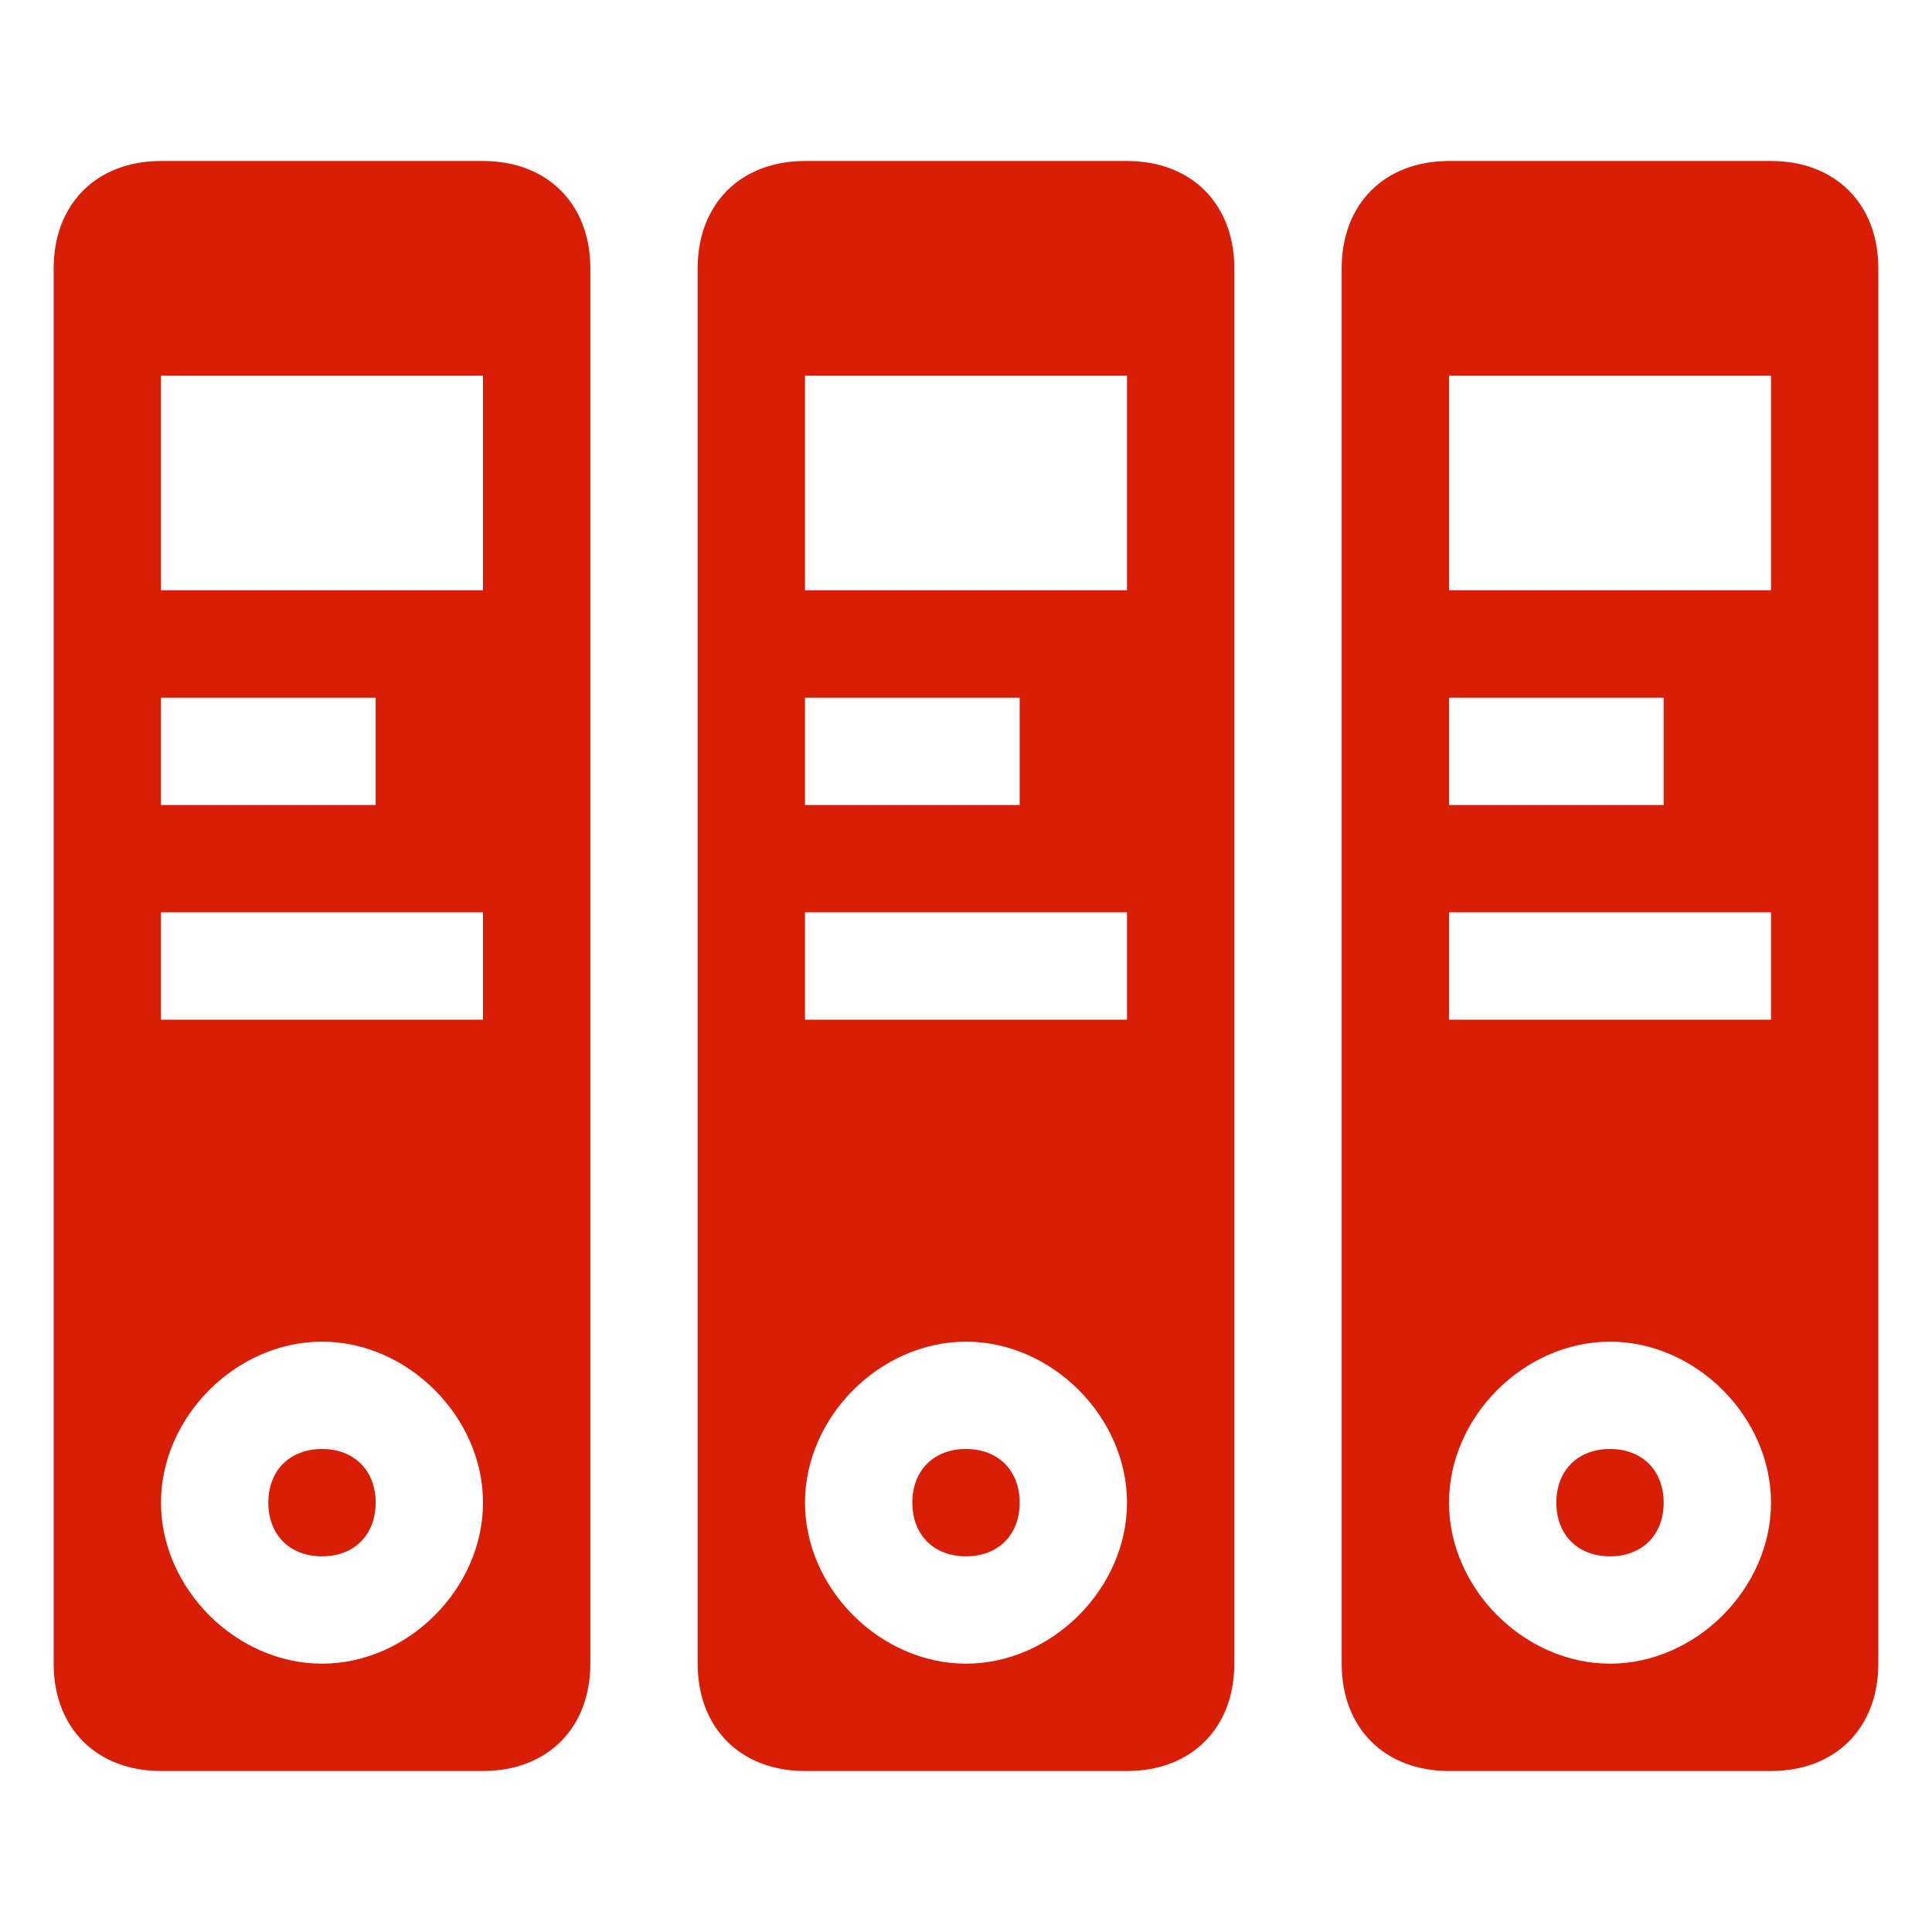
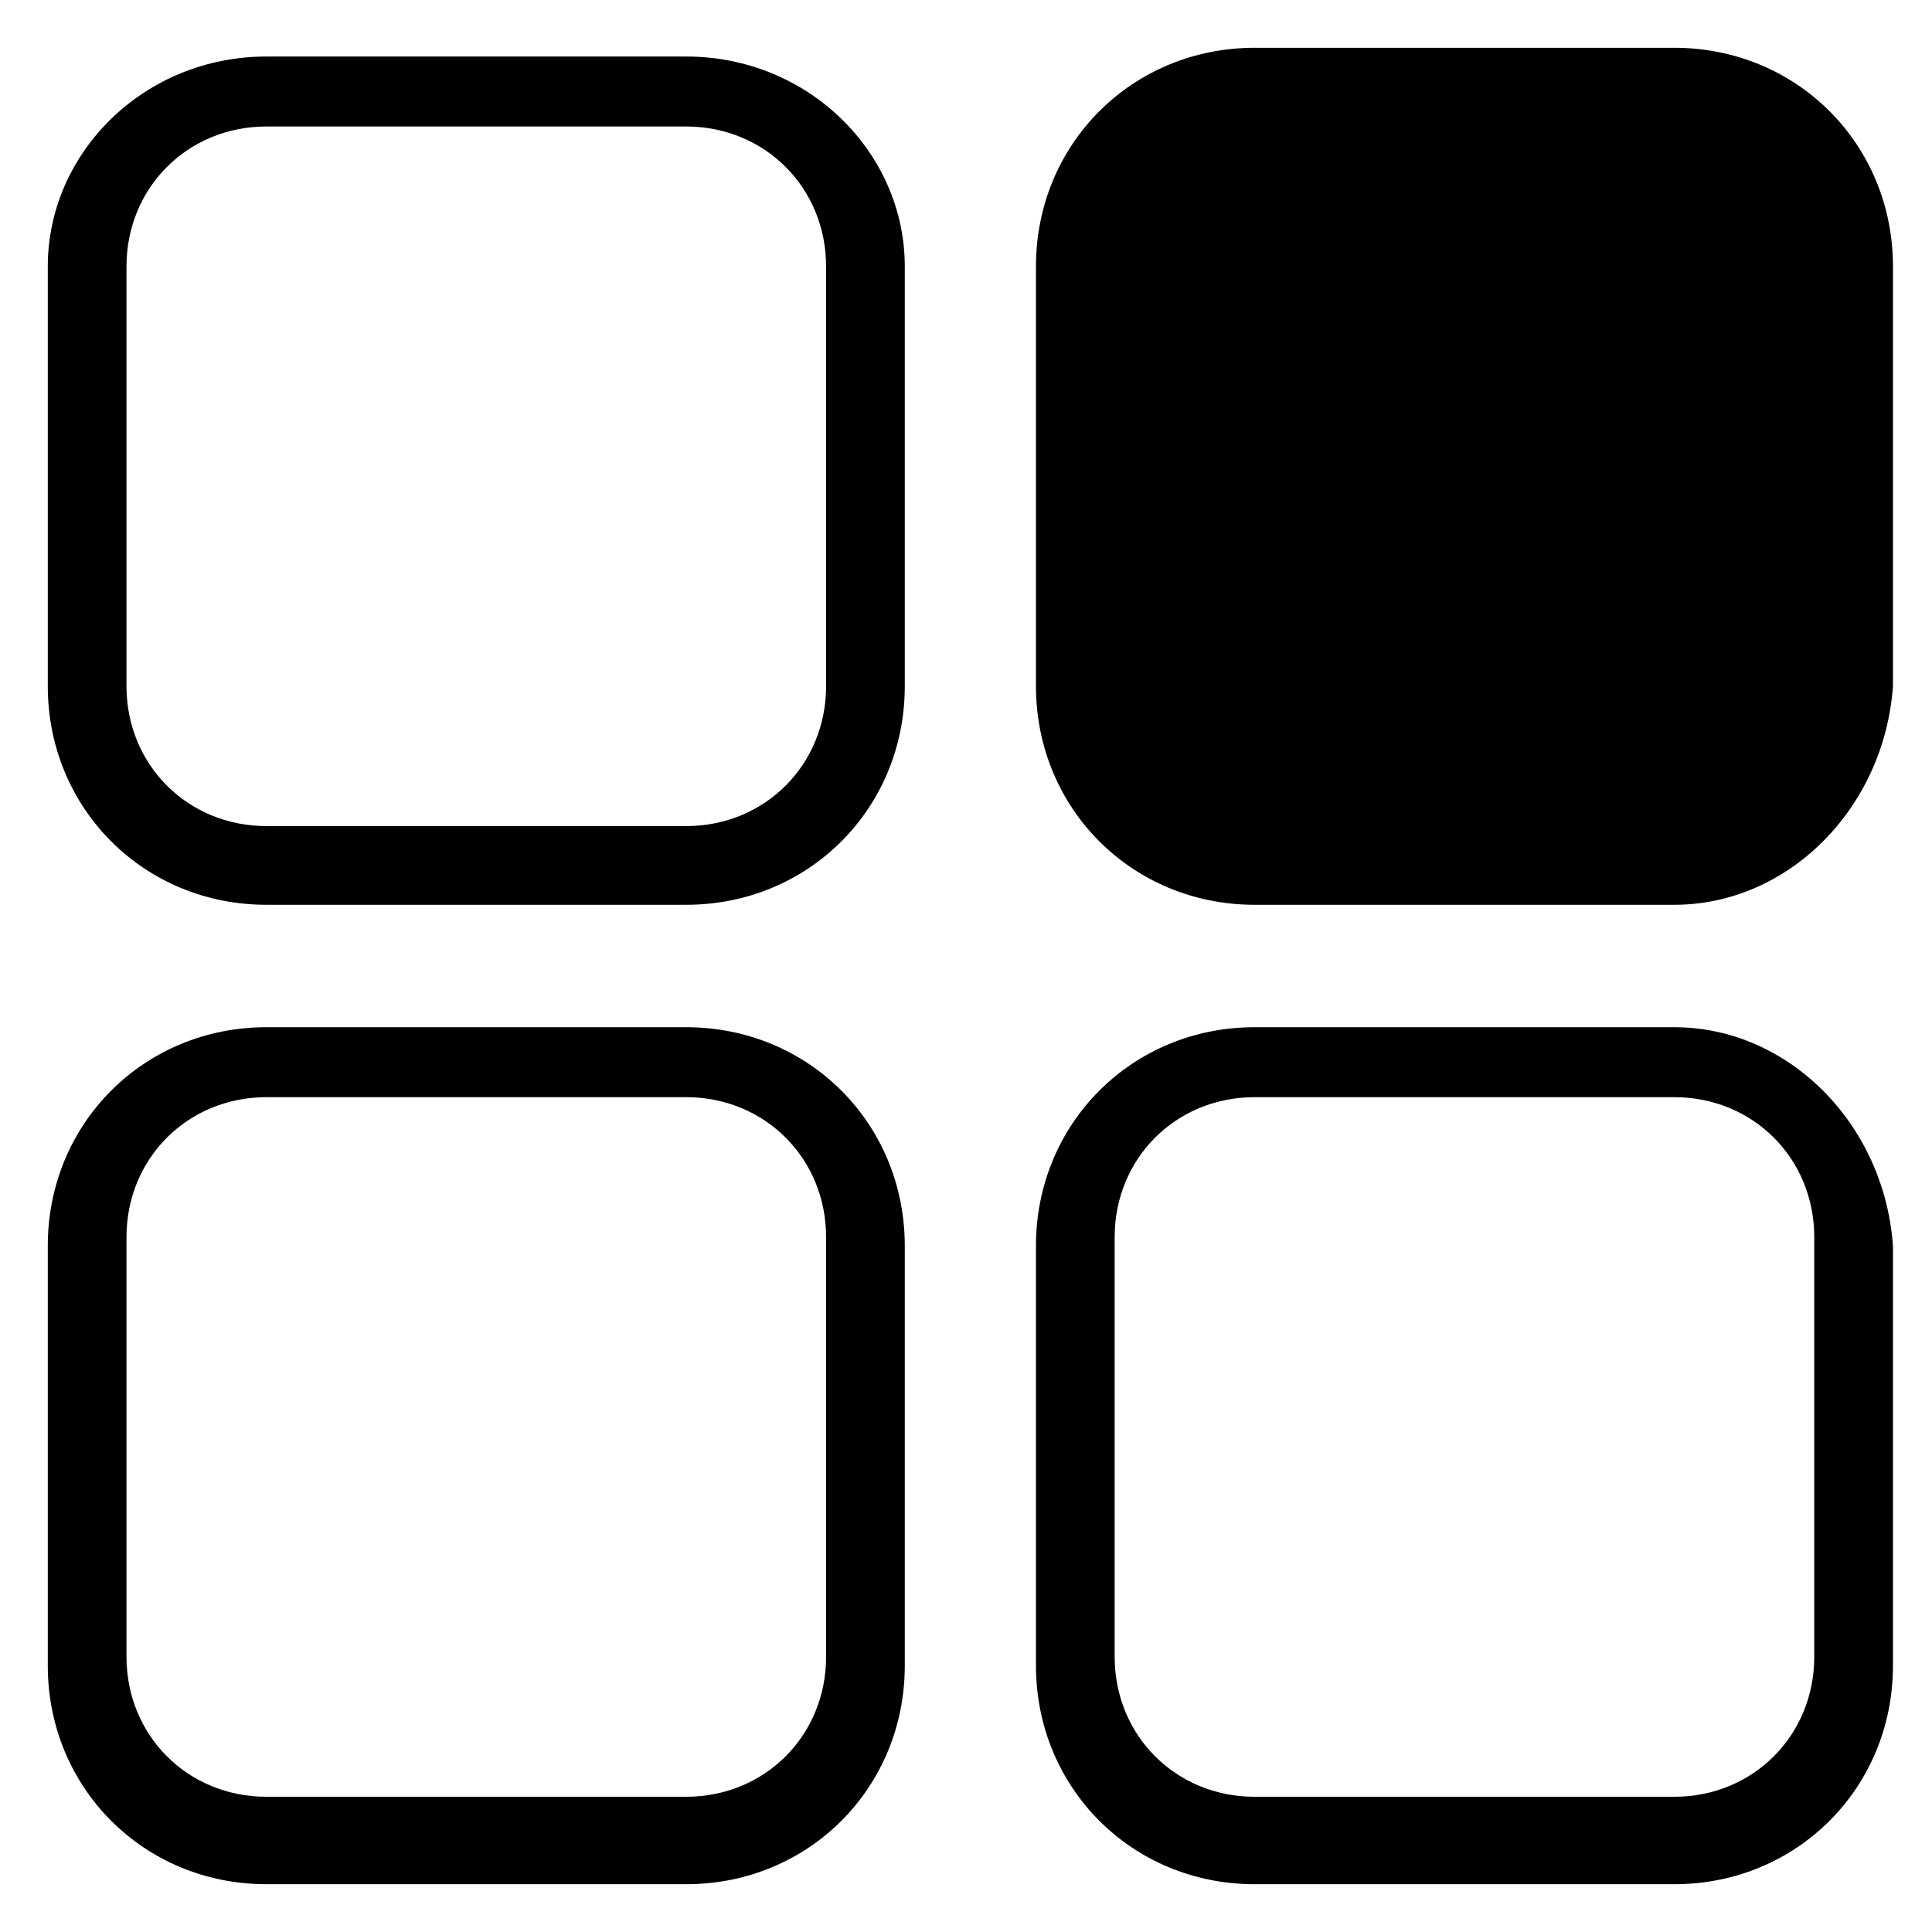
- <svg xmlns="http://www.w3.org/2000/svg" t="1506430292920" class="icon" style="" viewBox="0 0 1024 1024" version="1.1" p-id="6918" width="200" height="200">
+ <svg xmlns="http://www.w3.org/2000/svg" t="1495261912253" class="icon" style="" viewBox="0 0 1024 1024" version="1.1" p-id="22951" width="64" height="64">
  <defs>
    <style type="text/css" />
  </defs>
-   <path d="M170.667 768c-17.067 0-28.444 11.378-28.444 28.444 0 17.067 11.378 28.444 28.444 28.444s28.444-11.378 28.444-28.444C199.111 779.378 187.733 768 170.667 768zM256 85.333l-170.667 0c-34.133 0-56.889 22.756-56.889 56.889l0 739.556c0 34.133 22.756 56.889 56.889 56.889l170.667 0c34.133 0 56.889-22.756 56.889-56.889l0-739.556C312.889 108.089 290.133 85.333 256 85.333zM170.667 881.778c-45.511 0-85.333-39.822-85.333-85.333 0-45.511 39.822-85.333 85.333-85.333s85.333 39.822 85.333 85.333C256 841.956 216.178 881.778 170.667 881.778zM199.111 426.667l-113.778 0 0-56.889 113.778 0L199.111 426.667zM256 483.556l0 56.889-170.667 0 0-56.889L256 483.556zM256 312.889l-170.667 0 0-113.778 170.667 0L256 312.889zM512 768c-17.067 0-28.444 11.378-28.444 28.444 0 17.067 11.378 28.444 28.444 28.444s28.444-11.378 28.444-28.444C540.444 779.378 529.067 768 512 768zM853.333 768c-17.067 0-28.444 11.378-28.444 28.444 0 17.067 11.378 28.444 28.444 28.444s28.444-11.378 28.444-28.444C881.778 779.378 870.4 768 853.333 768zM938.667 85.333l-170.667 0c-34.133 0-56.889 22.756-56.889 56.889l0 739.556c0 34.133 22.756 56.889 56.889 56.889l170.667 0c34.133 0 56.889-22.756 56.889-56.889l0-739.556C995.556 108.089 972.8 85.333 938.667 85.333zM853.333 881.778c-45.511 0-85.333-39.822-85.333-85.333 0-45.511 39.822-85.333 85.333-85.333s85.333 39.822 85.333 85.333C938.667 841.956 898.844 881.778 853.333 881.778zM881.778 426.667l-113.778 0 0-56.889 113.778 0L881.778 426.667zM938.667 483.556l0 56.889-170.667 0 0-56.889L938.667 483.556zM938.667 312.889l-170.667 0 0-113.778 170.667 0L938.667 312.889zM597.333 85.333l-170.667 0c-34.133 0-56.889 22.756-56.889 56.889l0 739.556c0 34.133 22.756 56.889 56.889 56.889l170.667 0c34.133 0 56.889-22.756 56.889-56.889l0-739.556C654.222 108.089 631.467 85.333 597.333 85.333zM512 881.778c-45.511 0-85.333-39.822-85.333-85.333 0-45.511 39.822-85.333 85.333-85.333s85.333 39.822 85.333 85.333C597.333 841.956 557.511 881.778 512 881.778zM540.444 426.667l-113.778 0 0-56.889 113.778 0L540.444 426.667zM597.333 483.556l0 56.889-170.667 0 0-56.889L597.333 483.556zM597.333 312.889l-170.667 0 0-113.778 170.667 0L597.333 312.889z" p-id="6919" fill="#d81e06" />
+   <path d="M363.681 67.041c41.714 0 74.16 32.445 74.16 74.16v222.479c0 41.714-32.445 74.16-74.16 74.16h-222.479c-41.714 0-74.16-32.445-74.16-74.16v-222.479c0-41.714 32.445-74.16 74.16-74.16h222.479M363.681 29.962h-222.479c-64.891 0-115.873 50.986-115.873 111.241v222.479c0 64.891 50.986 115.873 115.873 115.873h222.479c64.891 0 115.873-50.986 115.873-115.873v-222.479c0-60.255-50.986-111.241-115.873-111.241zM887.434 479.555h-222.479c-64.891 0-115.873-50.986-115.873-115.873v-222.479c0-64.891 50.986-115.873 115.873-115.873h222.479c64.891 0 115.873 50.986 115.873 115.873v222.479c-4.636 64.891-55.619 115.873-115.873 115.873zM363.681 581.524c41.714 0 74.16 32.445 74.16 74.16v222.479c0 41.714-32.445 74.16-74.16 74.16h-222.479c-41.714 0-74.16-32.445-74.16-74.16v-222.479c0-41.714 32.445-74.16 74.16-74.16h222.479M363.681 544.445h-222.479c-64.891 0-115.873 50.986-115.873 115.873v222.479c0 64.891 50.986 115.873 115.873 115.873h222.479c64.891 0 115.873-50.986 115.873-115.873v-222.479c0-64.891-50.986-115.873-115.873-115.873zM887.434 581.524c41.714 0 74.16 32.445 74.16 74.16v222.479c0 41.714-32.445 74.16-74.16 74.16h-222.479c-41.714 0-74.16-32.445-74.16-74.16v-222.479c0-41.714 32.445-74.16 74.16-74.16h222.479M887.434 544.445h-222.479c-64.891 0-115.873 50.986-115.873 115.873v222.479c0 64.891 50.986 115.873 115.873 115.873h222.479c64.891 0 115.873-50.986 115.873-115.873v-222.479c-4.636-64.891-55.619-115.873-115.873-115.873z" p-id="22952" />
</svg>
